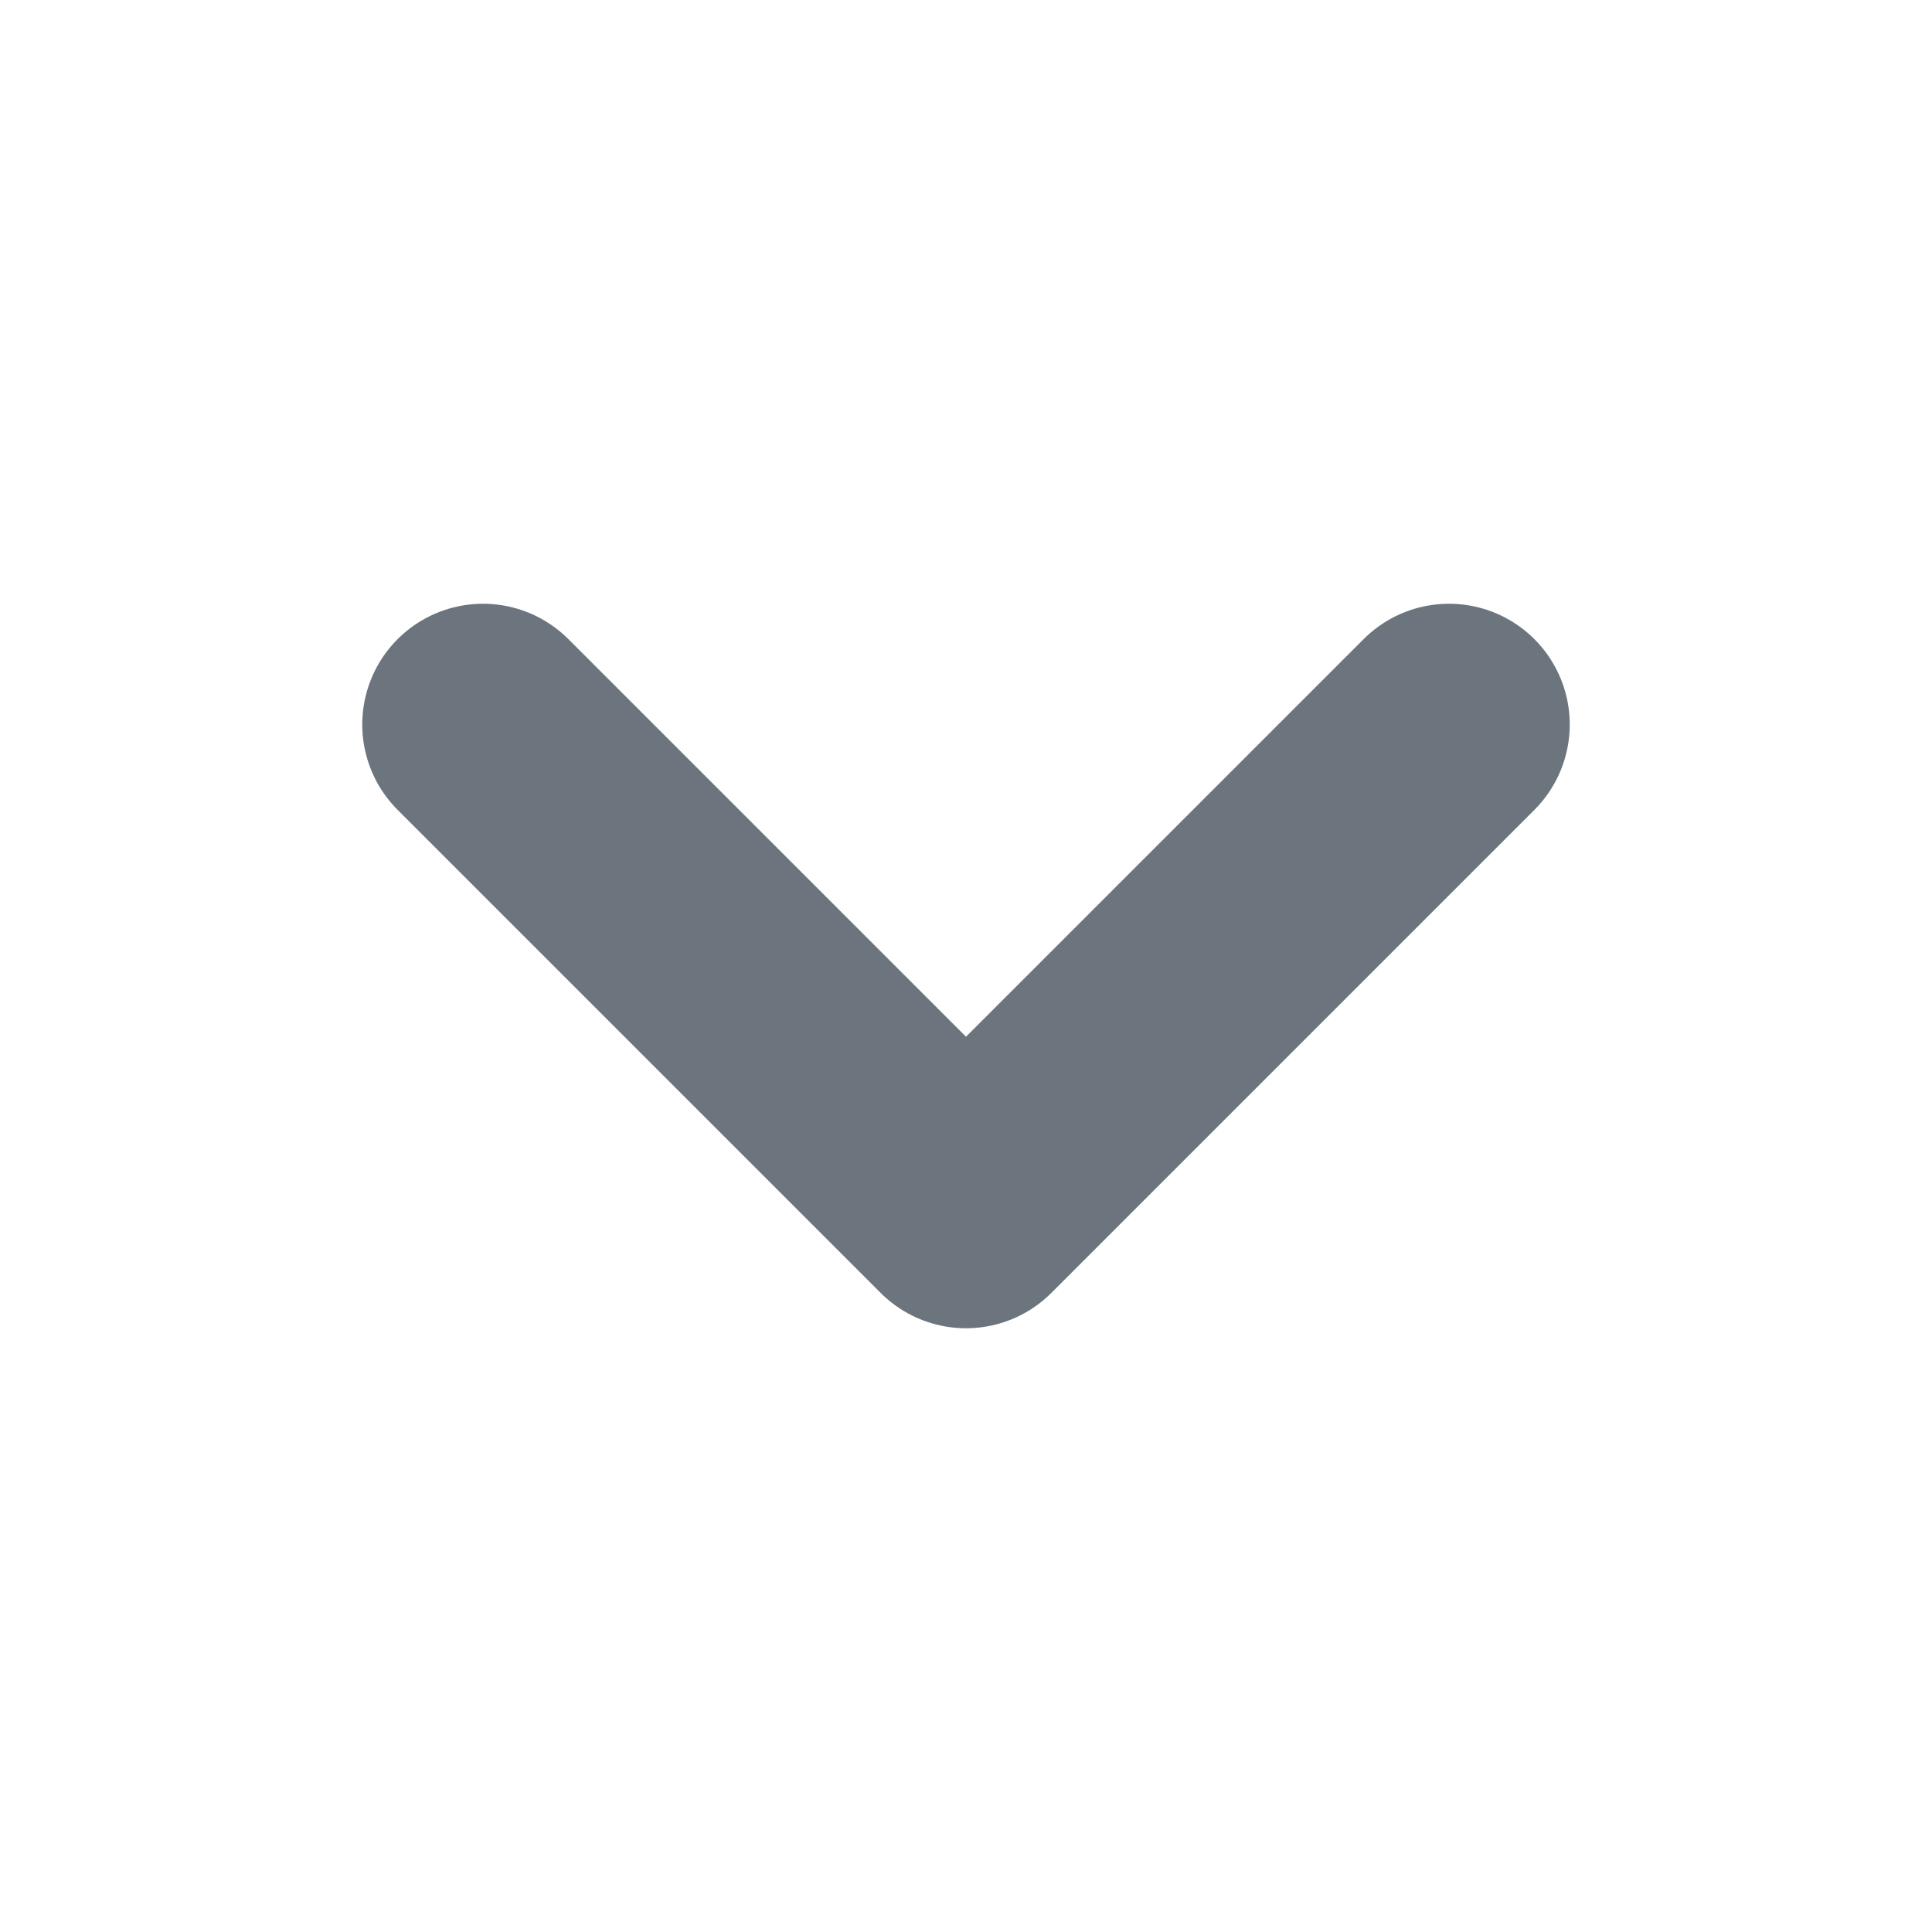
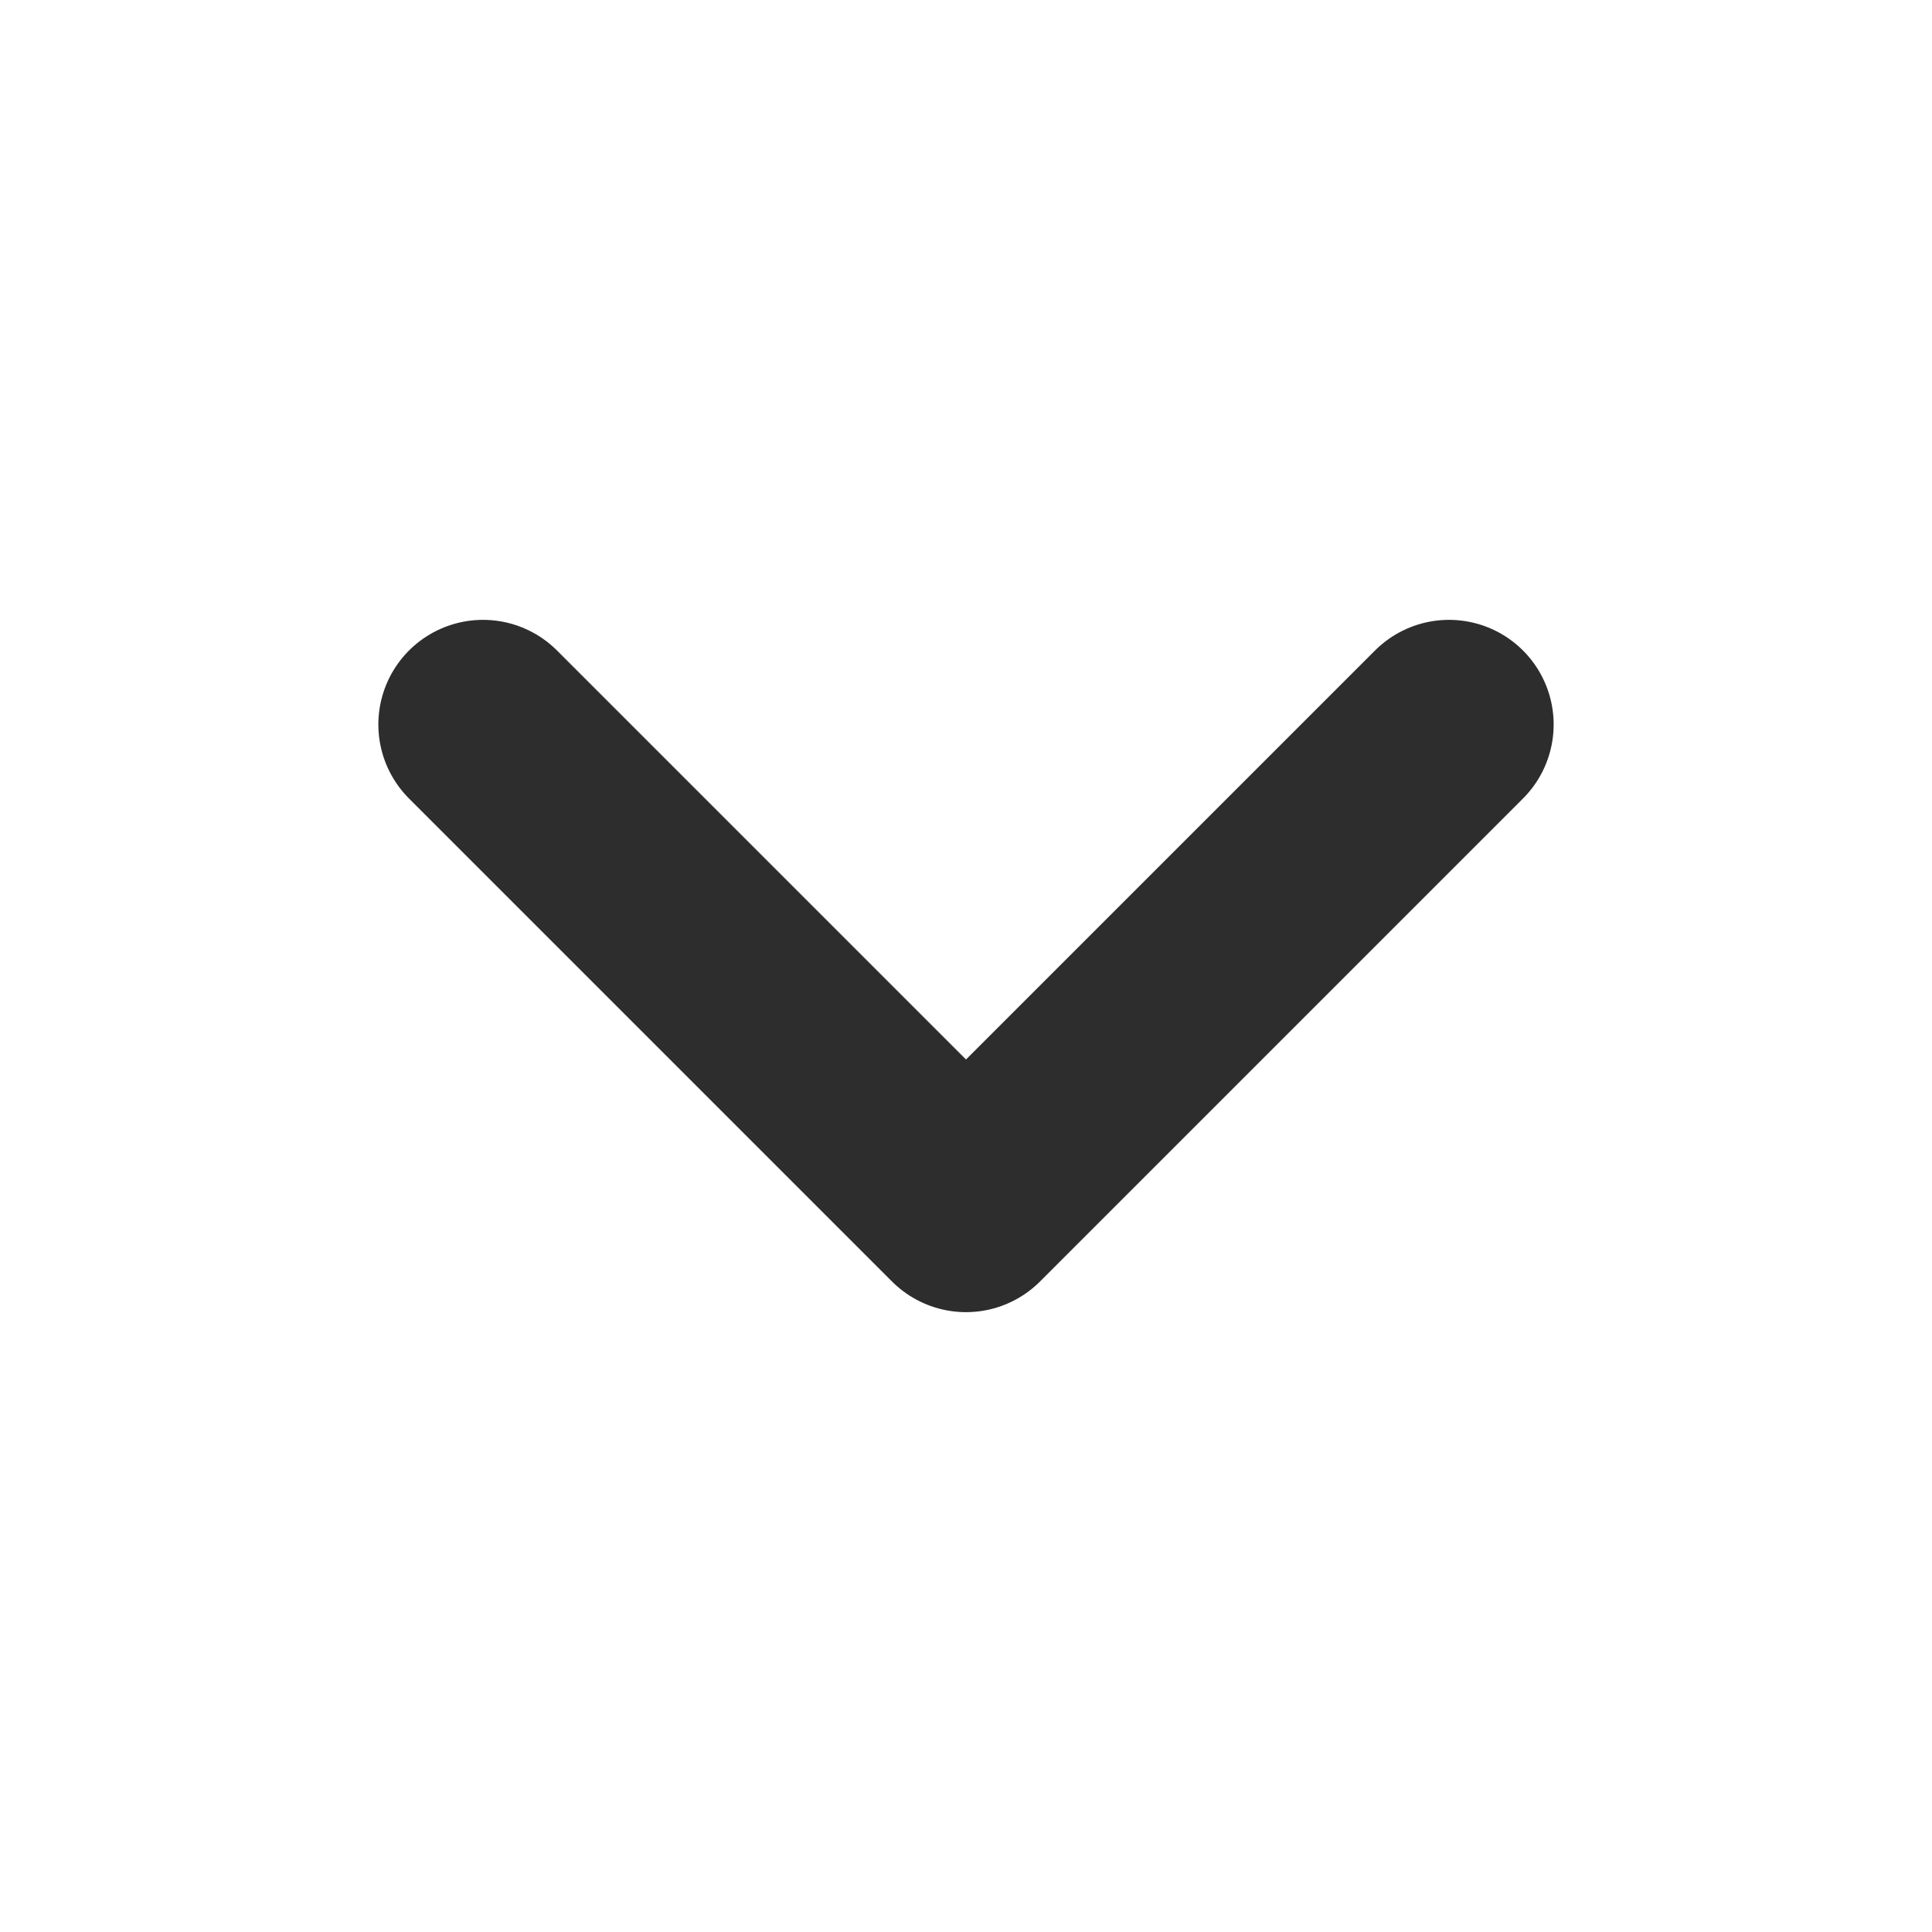
<svg xmlns="http://www.w3.org/2000/svg" width="12" height="12" viewBox="0 0 12 12" fill="none">
-   <path d="M3 4.5L6 7.5L9 4.5" stroke="#6c757d" stroke-width="1.5" stroke-linecap="round" stroke-linejoin="round" />
+   <path d="M3 4.5L6 7.5L9 4.5" stroke="#2D2D2D" stroke-width="1.3" stroke-linecap="round" stroke-linejoin="round" />
</svg>
